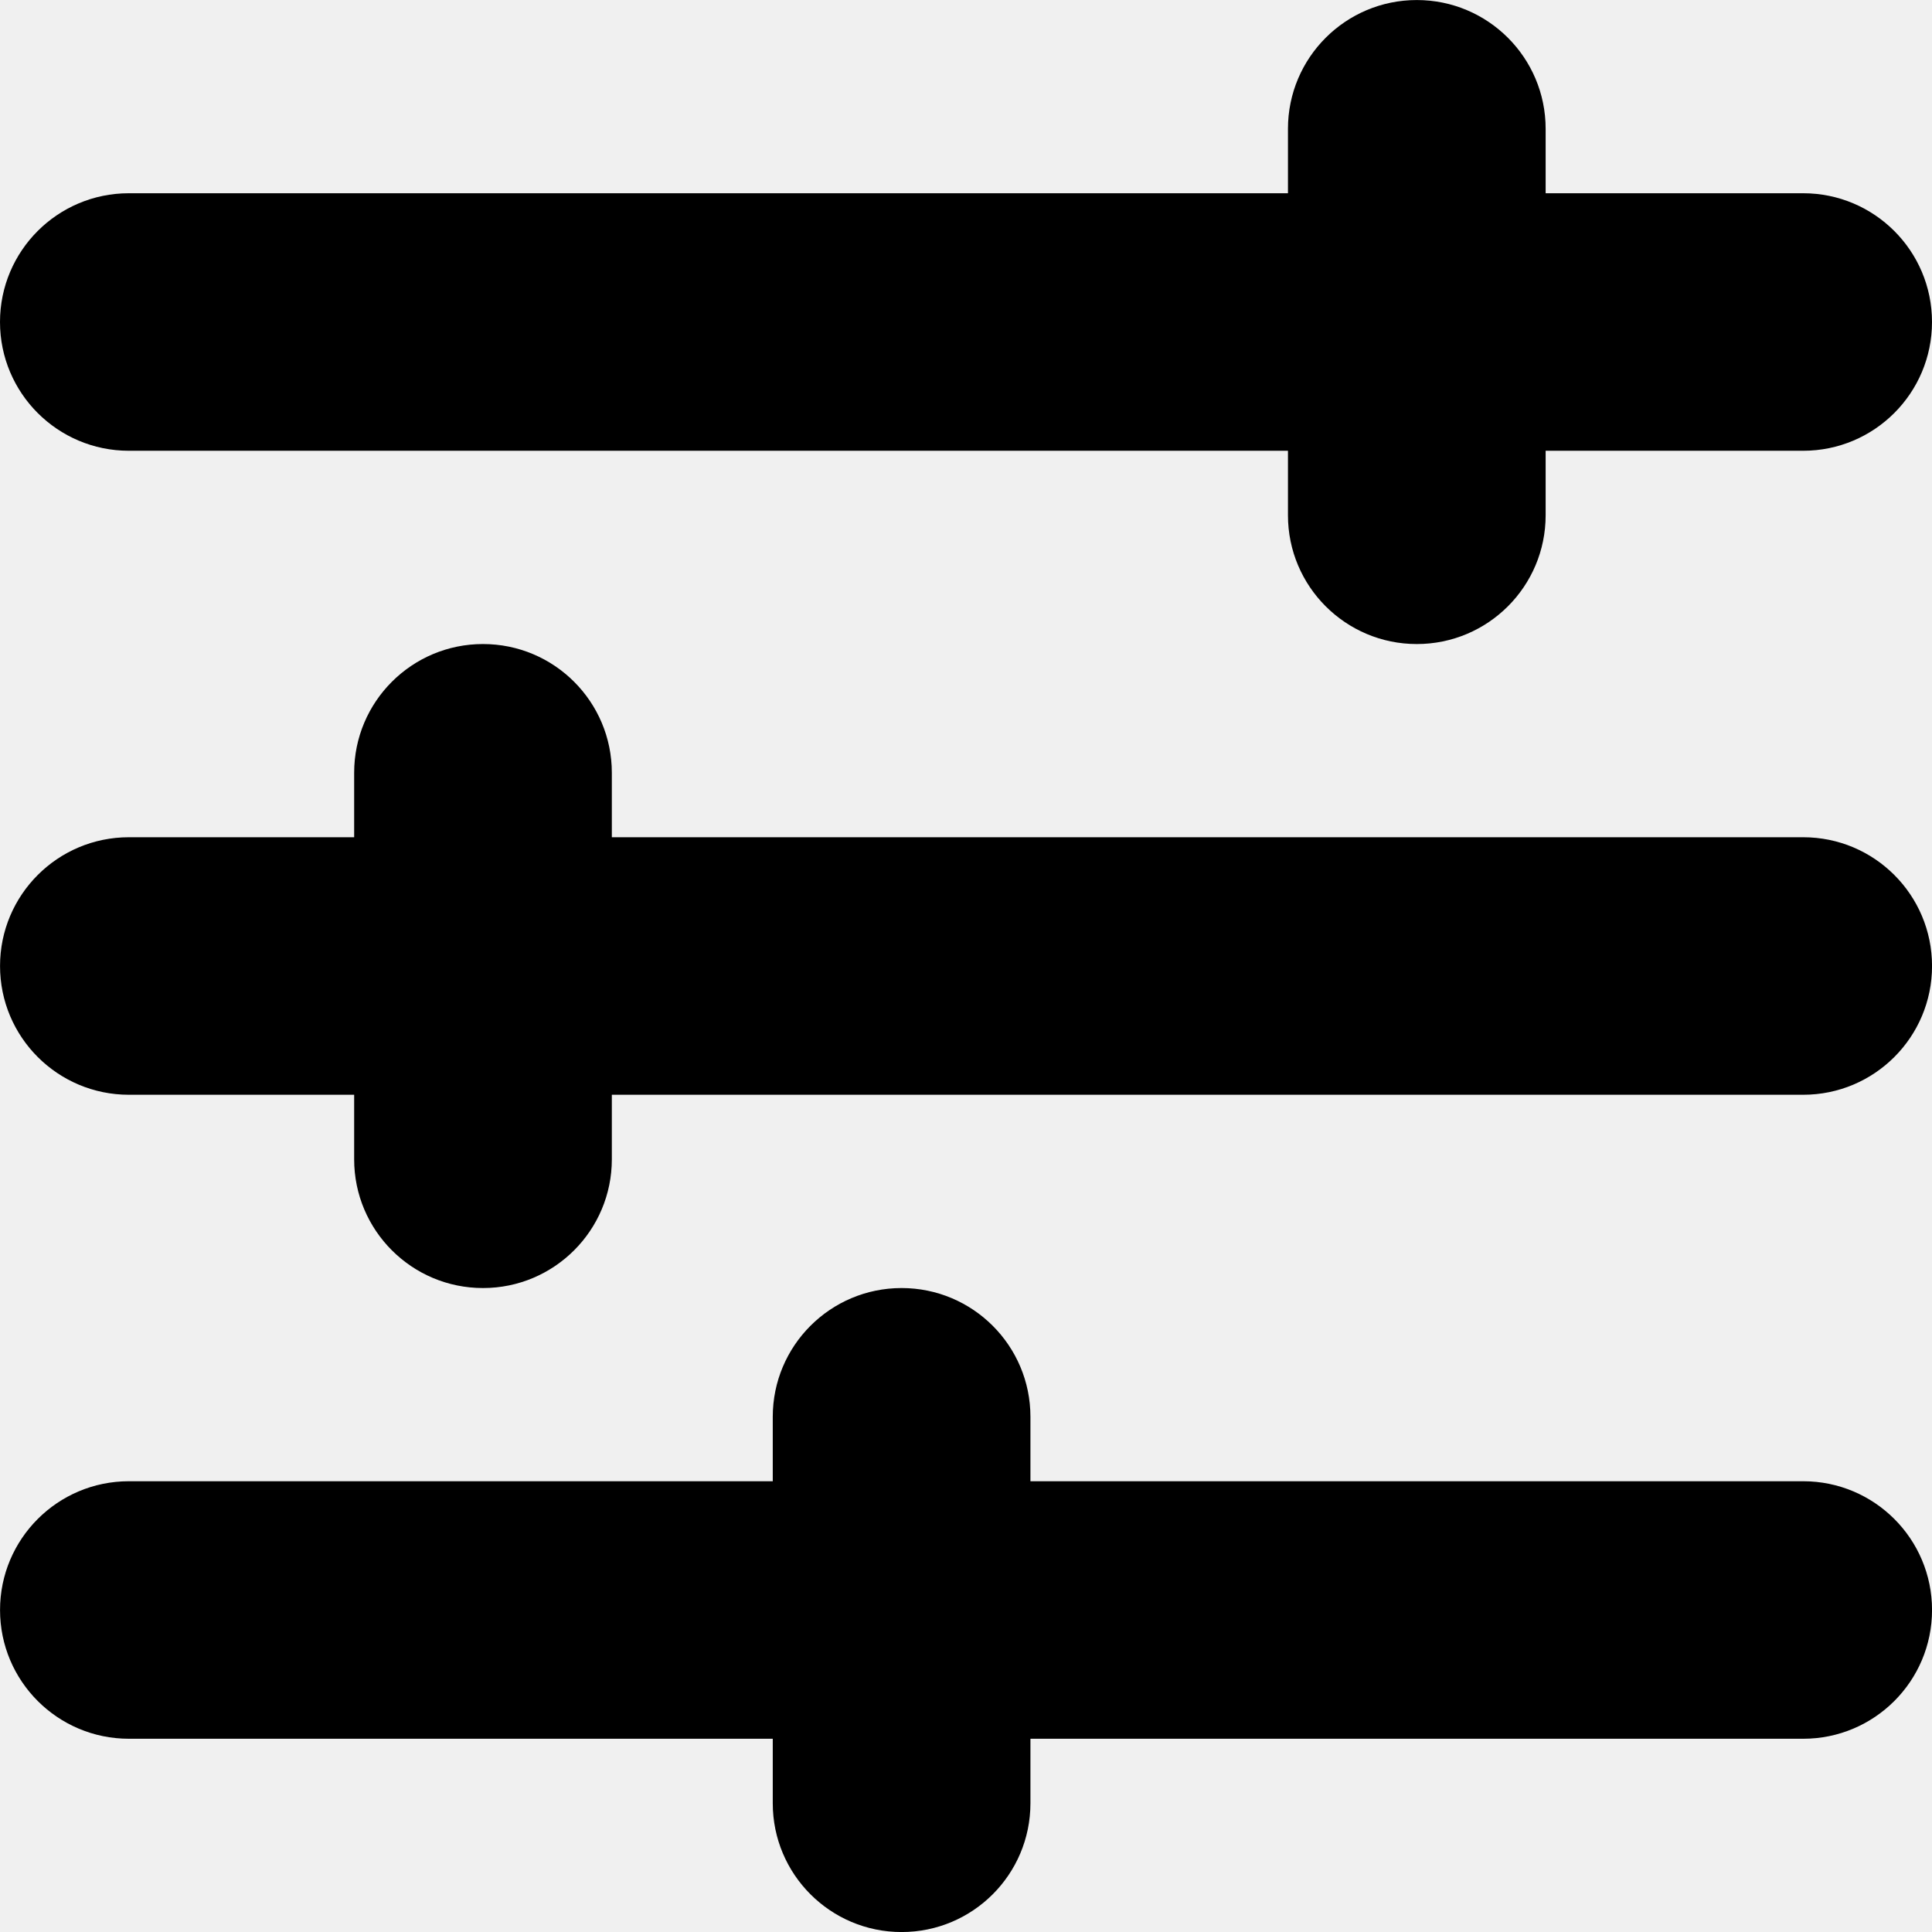
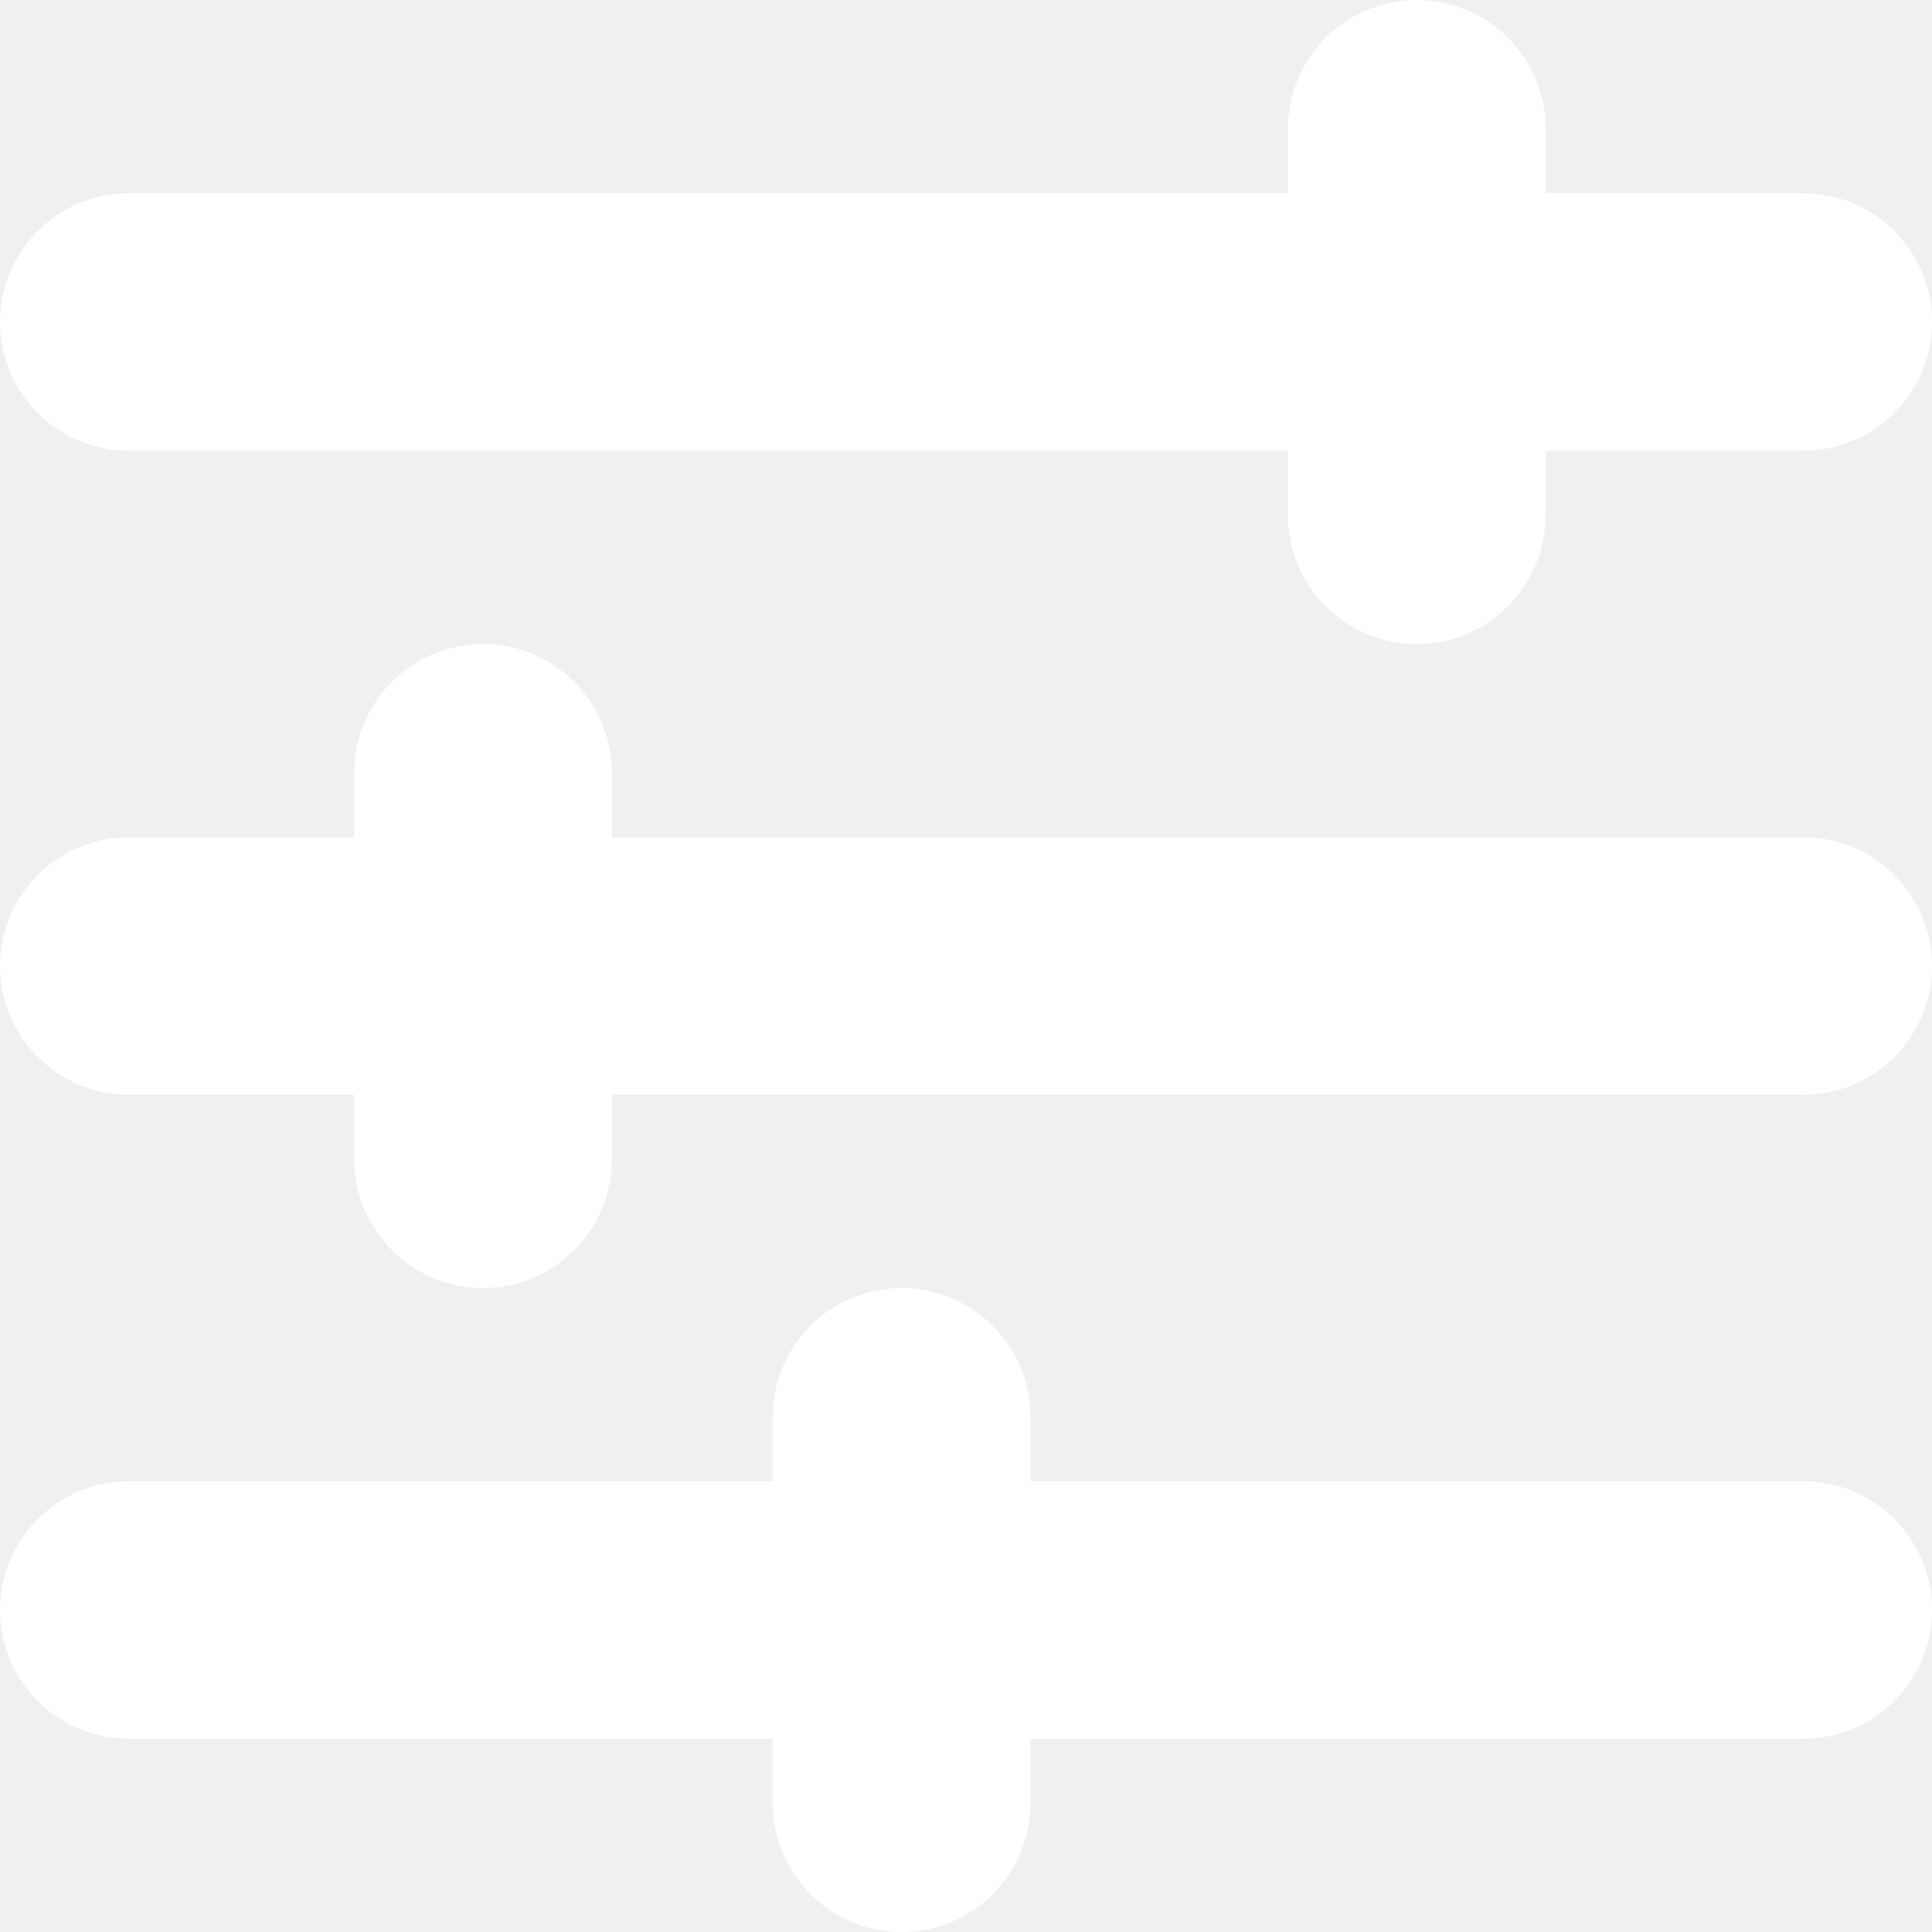
<svg xmlns="http://www.w3.org/2000/svg" viewBox="0 0 600 600" version="1.1" id="svg9724" width="600" height="600">
  <defs id="defs9728" />
  <g id="g10449" transform="matrix(0.9517321,0,0,0.9511579,13.90117,12.16879)" style="stroke-width:1.051">
-     <path id="path356" style="color:#000000;fill:#000000;stroke-linecap:round;-inkscape-stroke:none" d="M 447.709 -12.781 A 42.041 42.041 0 0 0 405.668 29.26 L 405.668 50.302 L 27.435 50.302 A 42.041 42.041 0 0 0 -14.606 92.341 A 42.041 42.041 0 0 0 27.435 134.383 L 405.668 134.383 L 405.668 155.449 A 42.041 42.041 0 0 0 447.709 197.491 A 42.041 42.041 0 0 0 489.75 155.449 L 489.75 134.383 L 573.78 134.383 A 42.041 42.041 0 0 0 615.823 92.341 A 42.041 42.041 0 0 0 573.78 50.302 L 489.75 50.302 L 489.75 29.26 A 42.041 42.041 0 0 0 447.709 -12.781 z M 143.001 197.489 A 42.041 42.041 0 0 0 100.958 239.53 L 100.958 260.57 L 27.447 260.57 A 42.041 42.041 0 0 0 -14.594 302.611 A 42.041 42.041 0 0 0 27.447 344.653 L 100.958 344.653 L 100.958 365.719 A 42.041 42.041 0 0 0 143.001 407.761 A 42.041 42.041 0 0 0 185.042 365.719 L 185.042 344.653 L 573.795 344.653 A 42.041 42.041 0 0 0 615.836 302.611 A 42.041 42.041 0 0 0 573.795 260.57 L 185.042 260.57 L 185.042 239.53 A 42.041 42.041 0 0 0 143.001 197.489 z M 279.594 407.761 A 42.041 42.041 0 0 0 237.553 449.8 L 237.553 470.84 L 27.447 470.84 A 42.041 42.041 0 0 0 -14.594 512.881 A 42.041 42.041 0 0 0 27.447 554.921 L 237.553 554.921 L 237.553 575.989 A 42.041 42.041 0 0 0 279.594 618.029 A 42.041 42.041 0 0 0 321.635 575.989 L 321.635 554.921 L 573.795 554.921 A 42.041 42.041 0 0 0 615.836 512.881 A 42.041 42.041 0 0 0 573.795 470.84 L 321.635 470.84 L 321.635 449.8 A 42.041 42.041 0 0 0 279.594 407.761 z " />
+     <path id="path356" style="color:#ffffff;fill:#ffffff;stroke-linecap:round;-inkscape-stroke:none" d="M 447.709 -12.781 A 42.041 42.041 0 0 0 405.668 29.26 L 405.668 50.302 L 27.435 50.302 A 42.041 42.041 0 0 0 -14.606 92.341 A 42.041 42.041 0 0 0 27.435 134.383 L 405.668 134.383 L 405.668 155.449 A 42.041 42.041 0 0 0 447.709 197.491 A 42.041 42.041 0 0 0 489.75 155.449 L 489.75 134.383 L 573.78 134.383 A 42.041 42.041 0 0 0 615.823 92.341 A 42.041 42.041 0 0 0 573.78 50.302 L 489.75 50.302 L 489.75 29.26 A 42.041 42.041 0 0 0 447.709 -12.781 z M 143.001 197.489 A 42.041 42.041 0 0 0 100.958 239.53 L 100.958 260.57 L 27.447 260.57 A 42.041 42.041 0 0 0 -14.594 302.611 A 42.041 42.041 0 0 0 27.447 344.653 L 100.958 344.653 L 100.958 365.719 A 42.041 42.041 0 0 0 143.001 407.761 A 42.041 42.041 0 0 0 185.042 365.719 L 185.042 344.653 L 573.795 344.653 A 42.041 42.041 0 0 0 615.836 302.611 A 42.041 42.041 0 0 0 573.795 260.57 L 185.042 260.57 L 185.042 239.53 A 42.041 42.041 0 0 0 143.001 197.489 z M 279.594 407.761 A 42.041 42.041 0 0 0 237.553 449.8 L 237.553 470.84 L 27.447 470.84 A 42.041 42.041 0 0 0 -14.594 512.881 A 42.041 42.041 0 0 0 27.447 554.921 L 237.553 554.921 L 237.553 575.989 A 42.041 42.041 0 0 0 279.594 618.029 A 42.041 42.041 0 0 0 321.635 575.989 L 321.635 554.921 L 573.795 554.921 A 42.041 42.041 0 0 0 615.836 512.881 A 42.041 42.041 0 0 0 573.795 470.84 L 321.635 470.84 L 321.635 449.8 A 42.041 42.041 0 0 0 279.594 407.761 z " />
  </g>
</svg>
